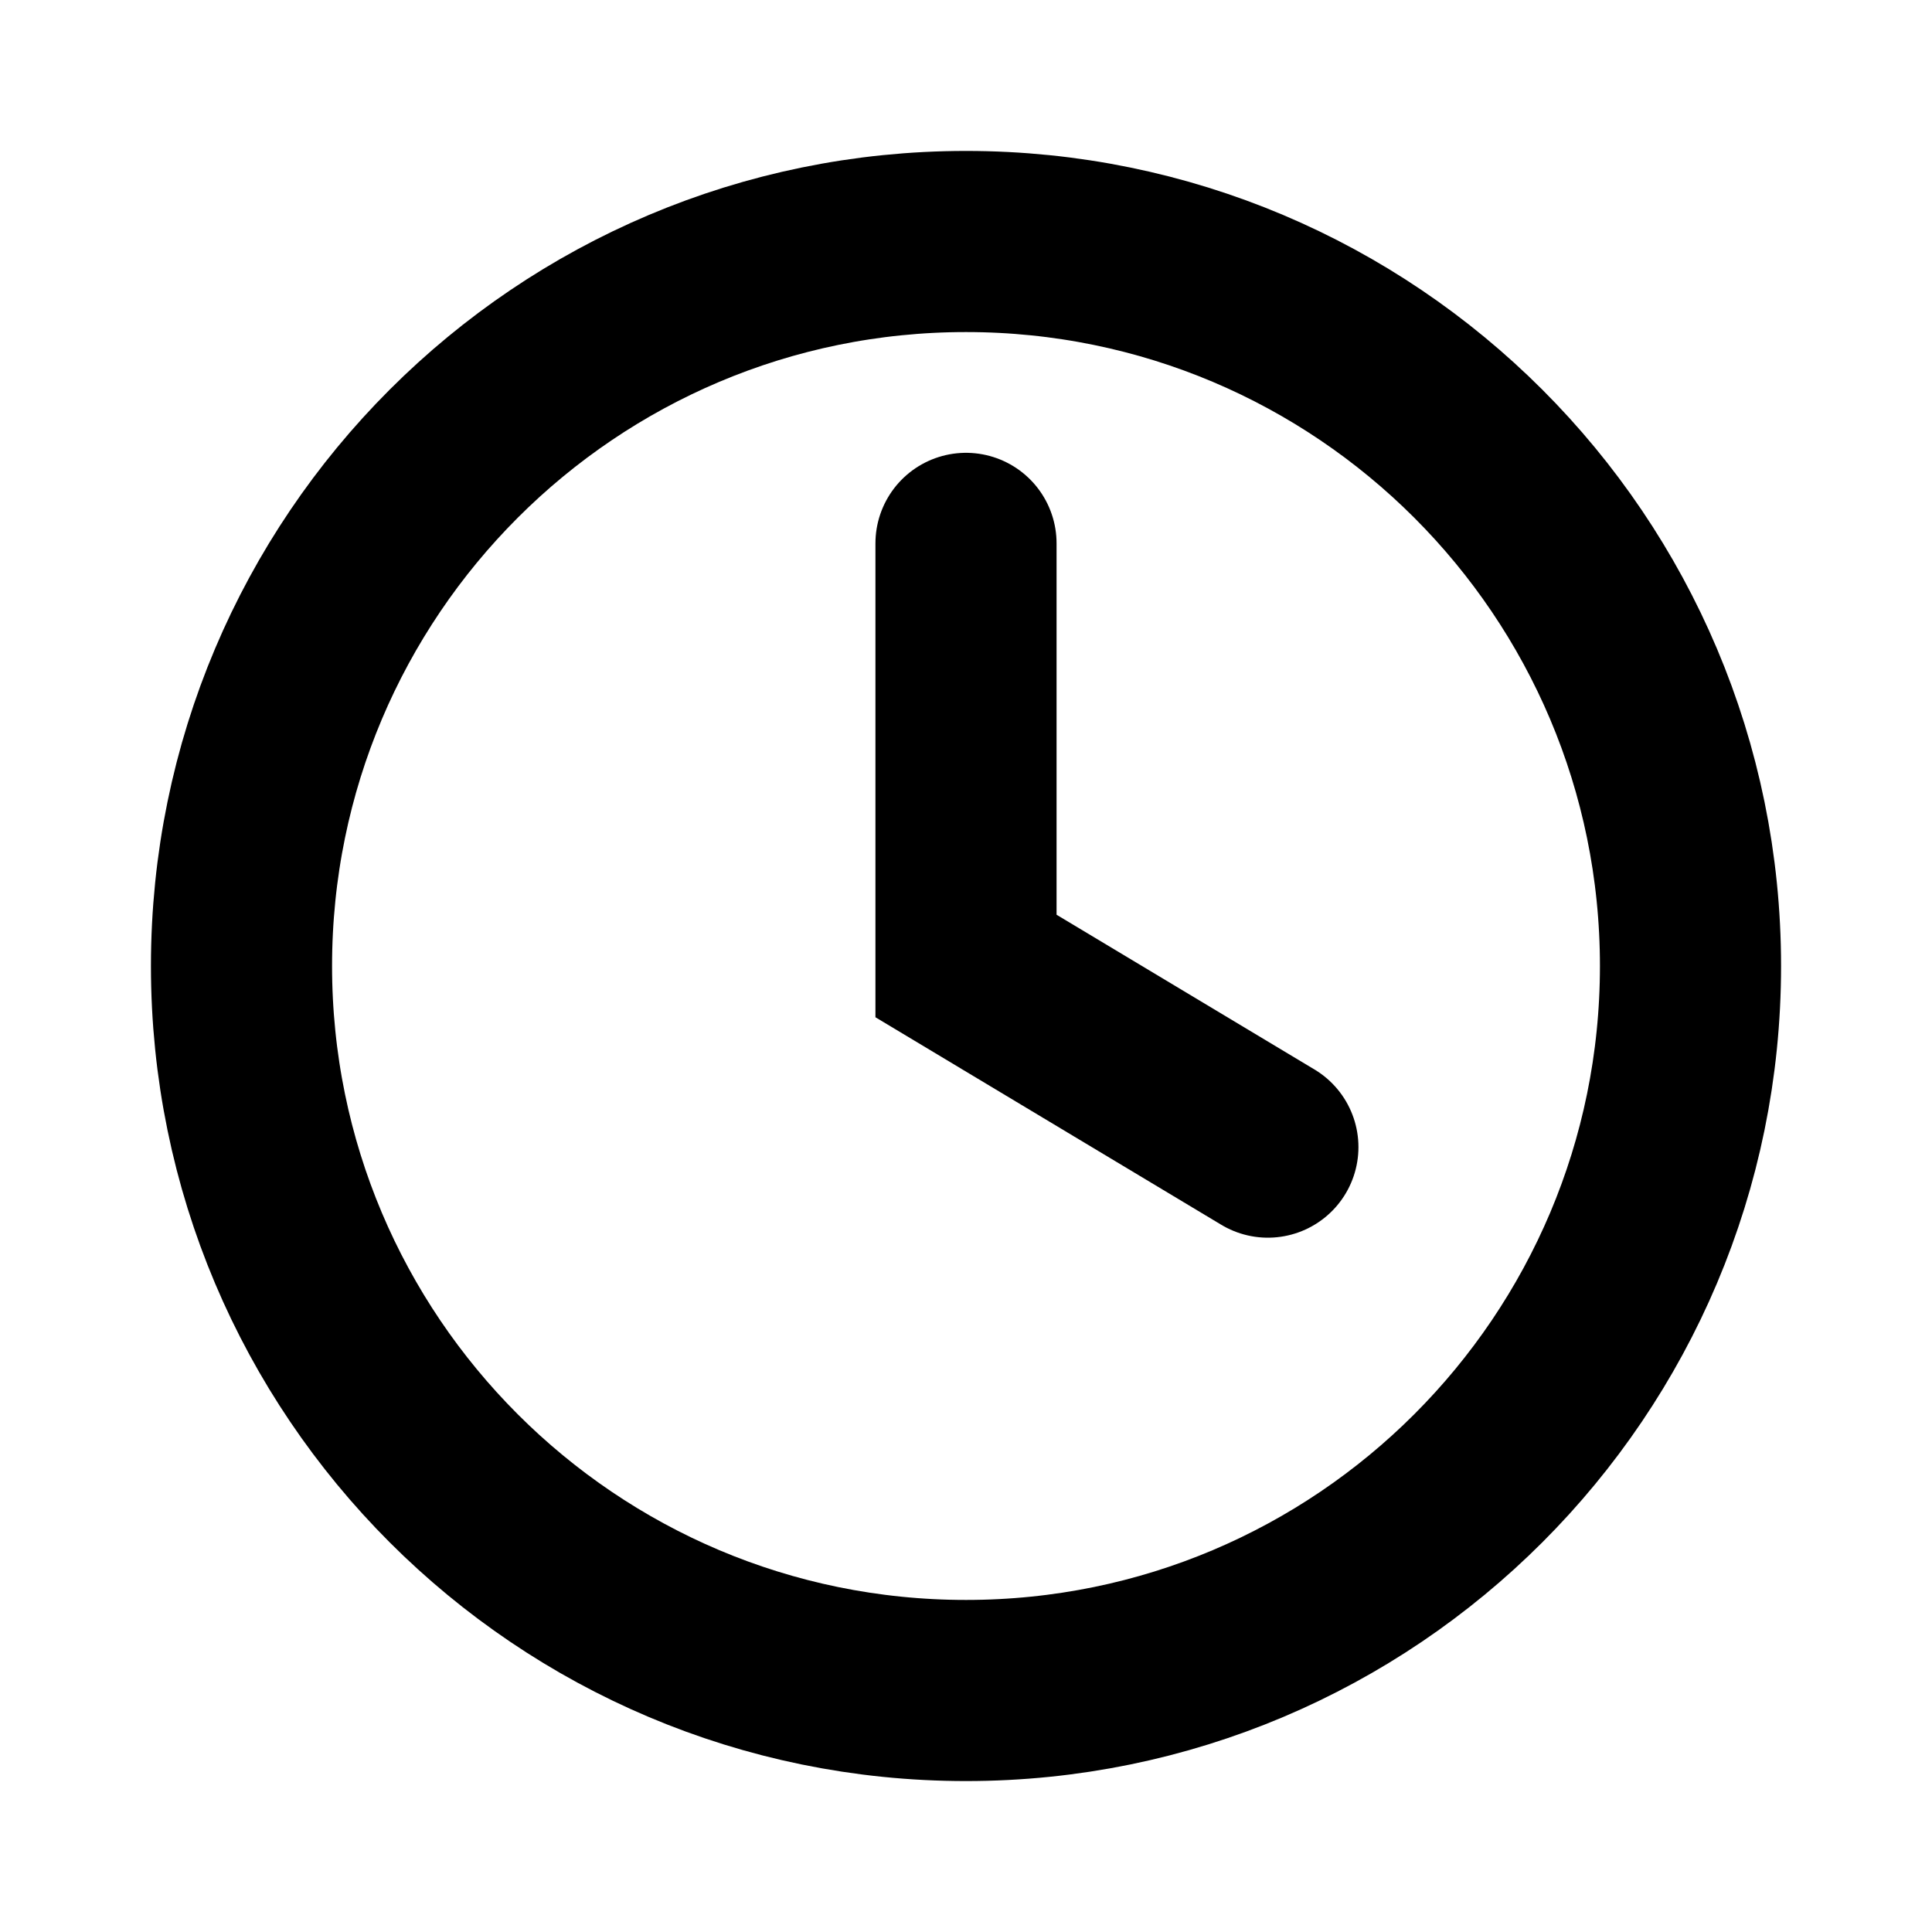
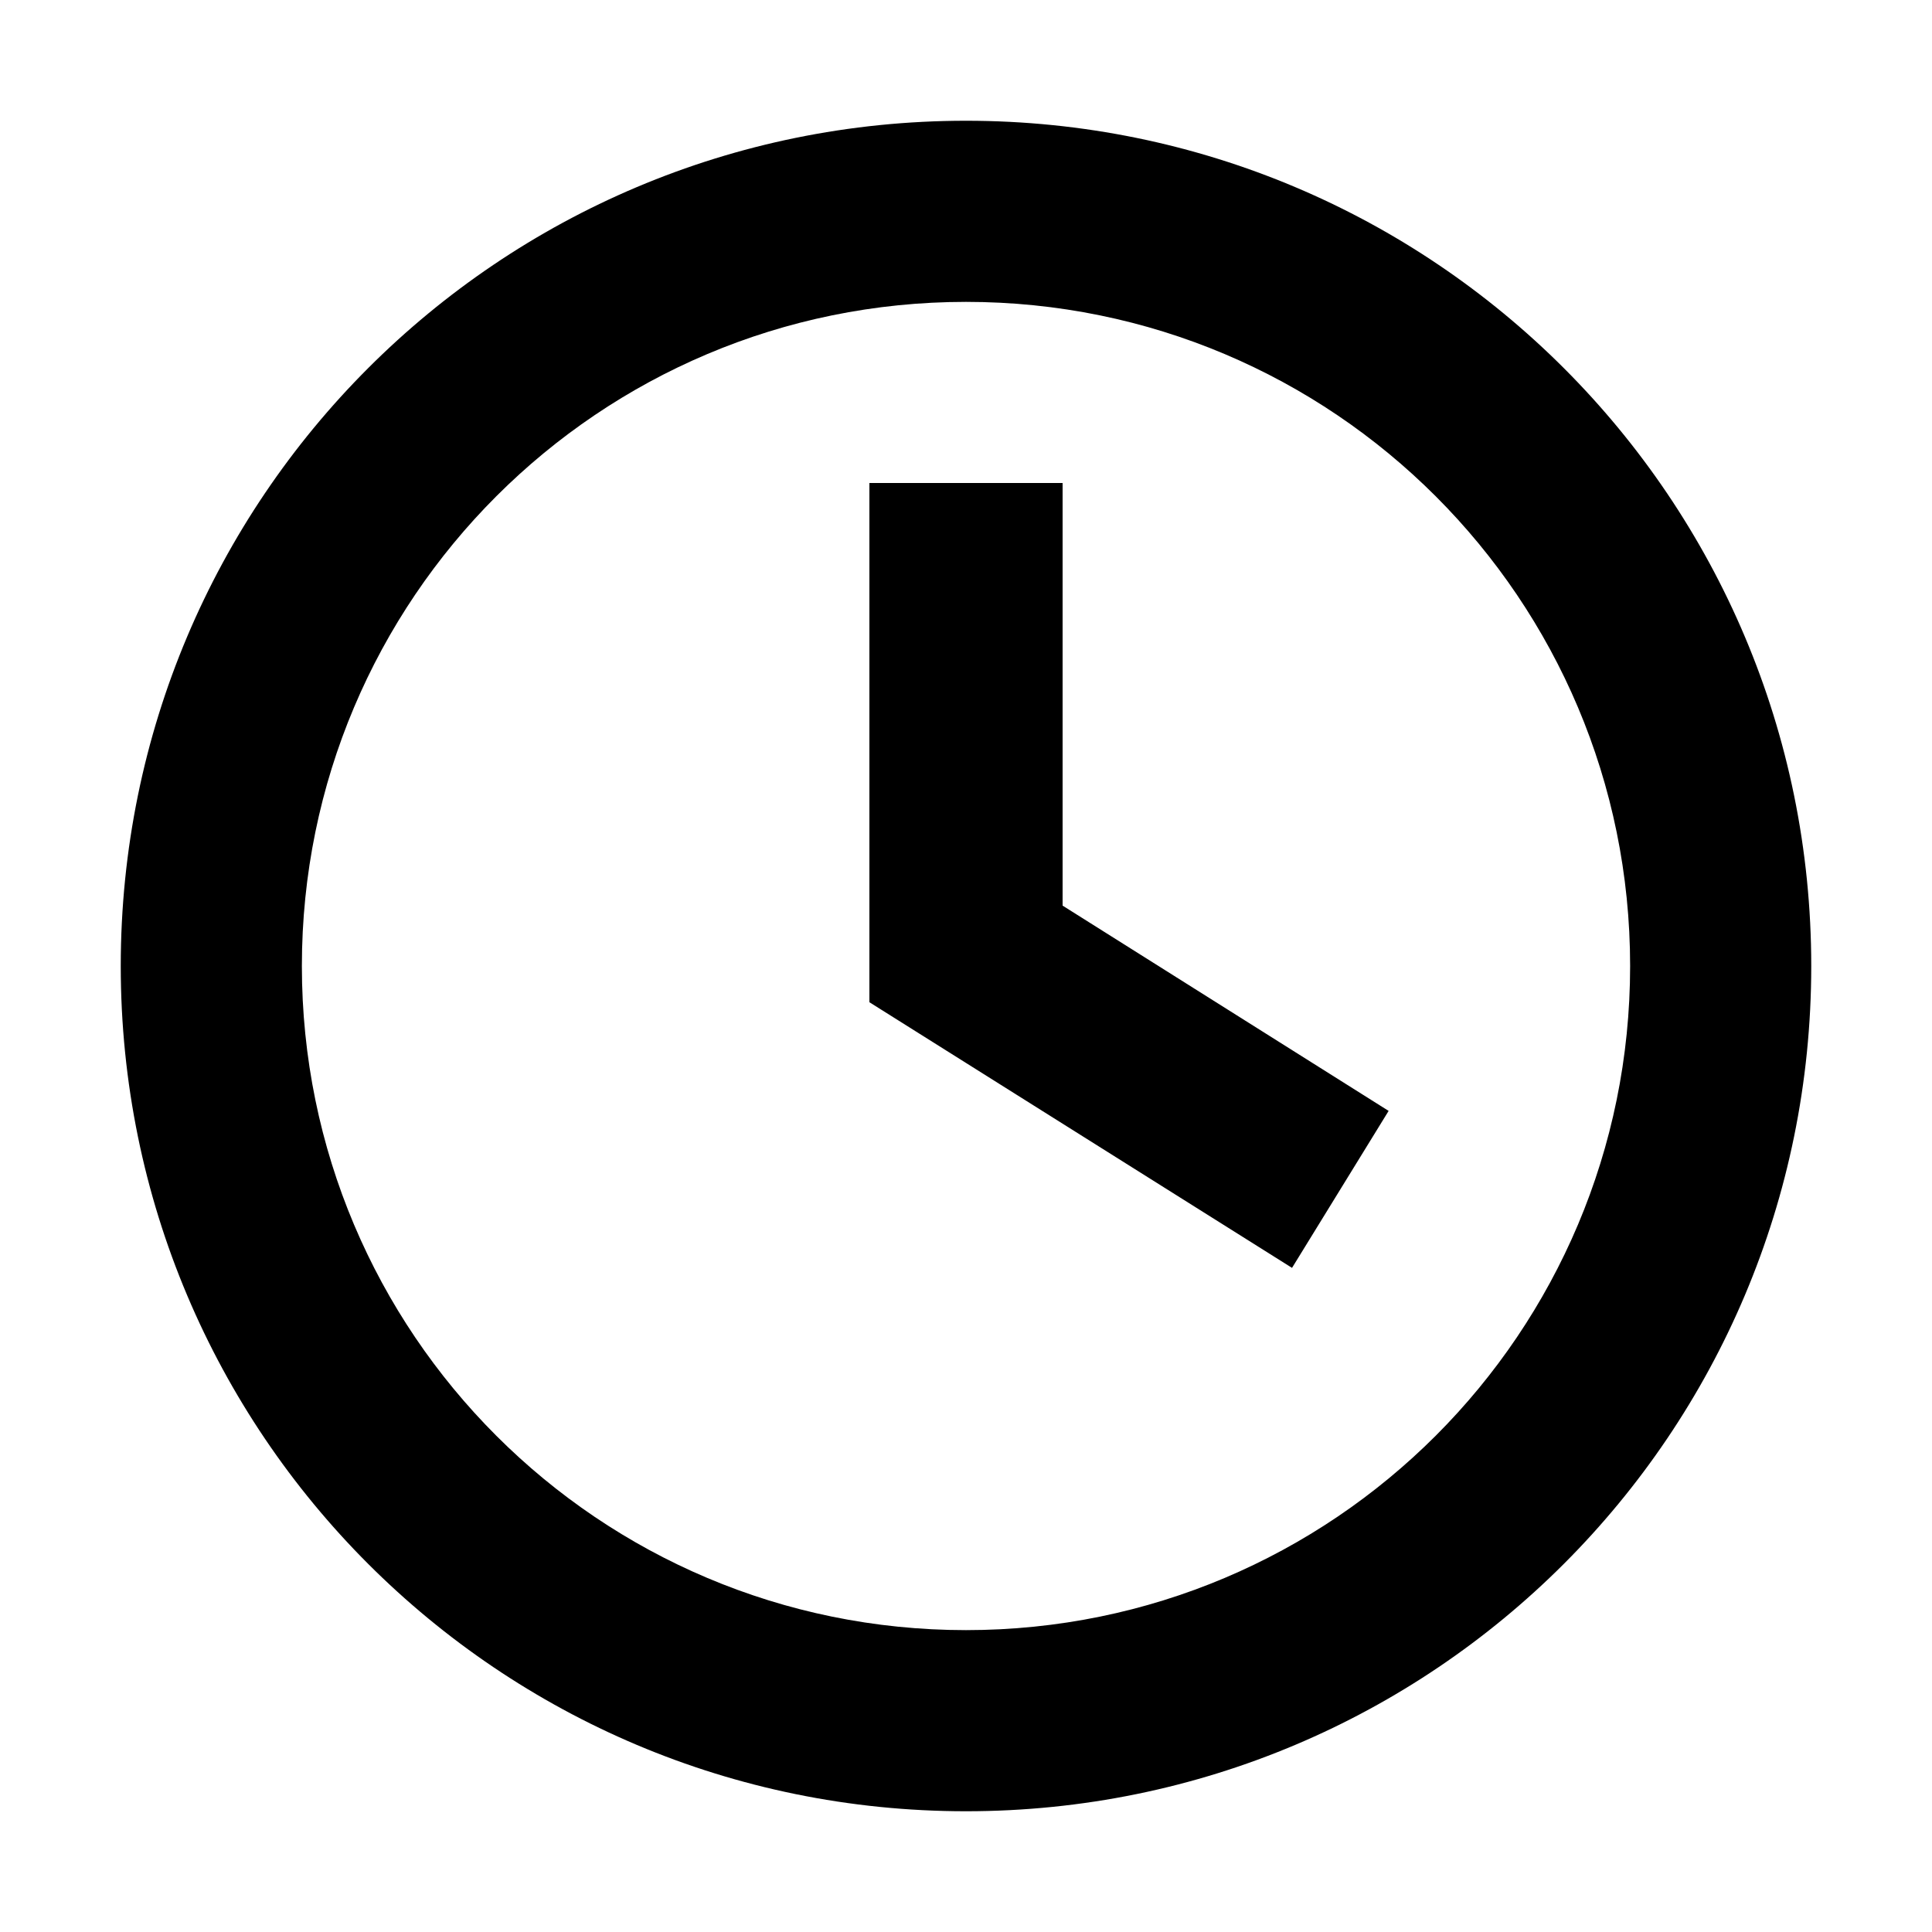
<svg xmlns="http://www.w3.org/2000/svg" width="16" height="16" viewBox="0 0 16 16">
-   <circle cx="8" cy="8" r="6" fill="none" stroke="currentColor" stroke-width="1.5" />
-   <polyline points="8,4.5 8,8 10.5,9.5" fill="none" stroke="currentColor" stroke-width="1.5" stroke-linecap="round" />
+   <path fill="currentColor" class="ColorScheme-Text" fill-rule="evenodd" d="M 8 1 C 4.13 1 1 4.13 1 8 C 1 11.87 4.13 15 8 15 C 11.87 15 15 11.87 15 8 C 15 4.13 11.87 1 8 1 Z M 8 2.5 C 11.04 2.5 13.5 4.96 13.5 8 C 13.5 11.04 11.04 13.5 8 13.5 C 4.96 13.5 2.5 11.04 2.5 8 C 2.5 4.96 4.96 2.5 8 2.5 Z M 7.2 4 L 8.8 4 L 8.8 7.5 L 11.5 9.2 L 10.7 10.5 L 7.2 8.3 Z" />
</svg>
